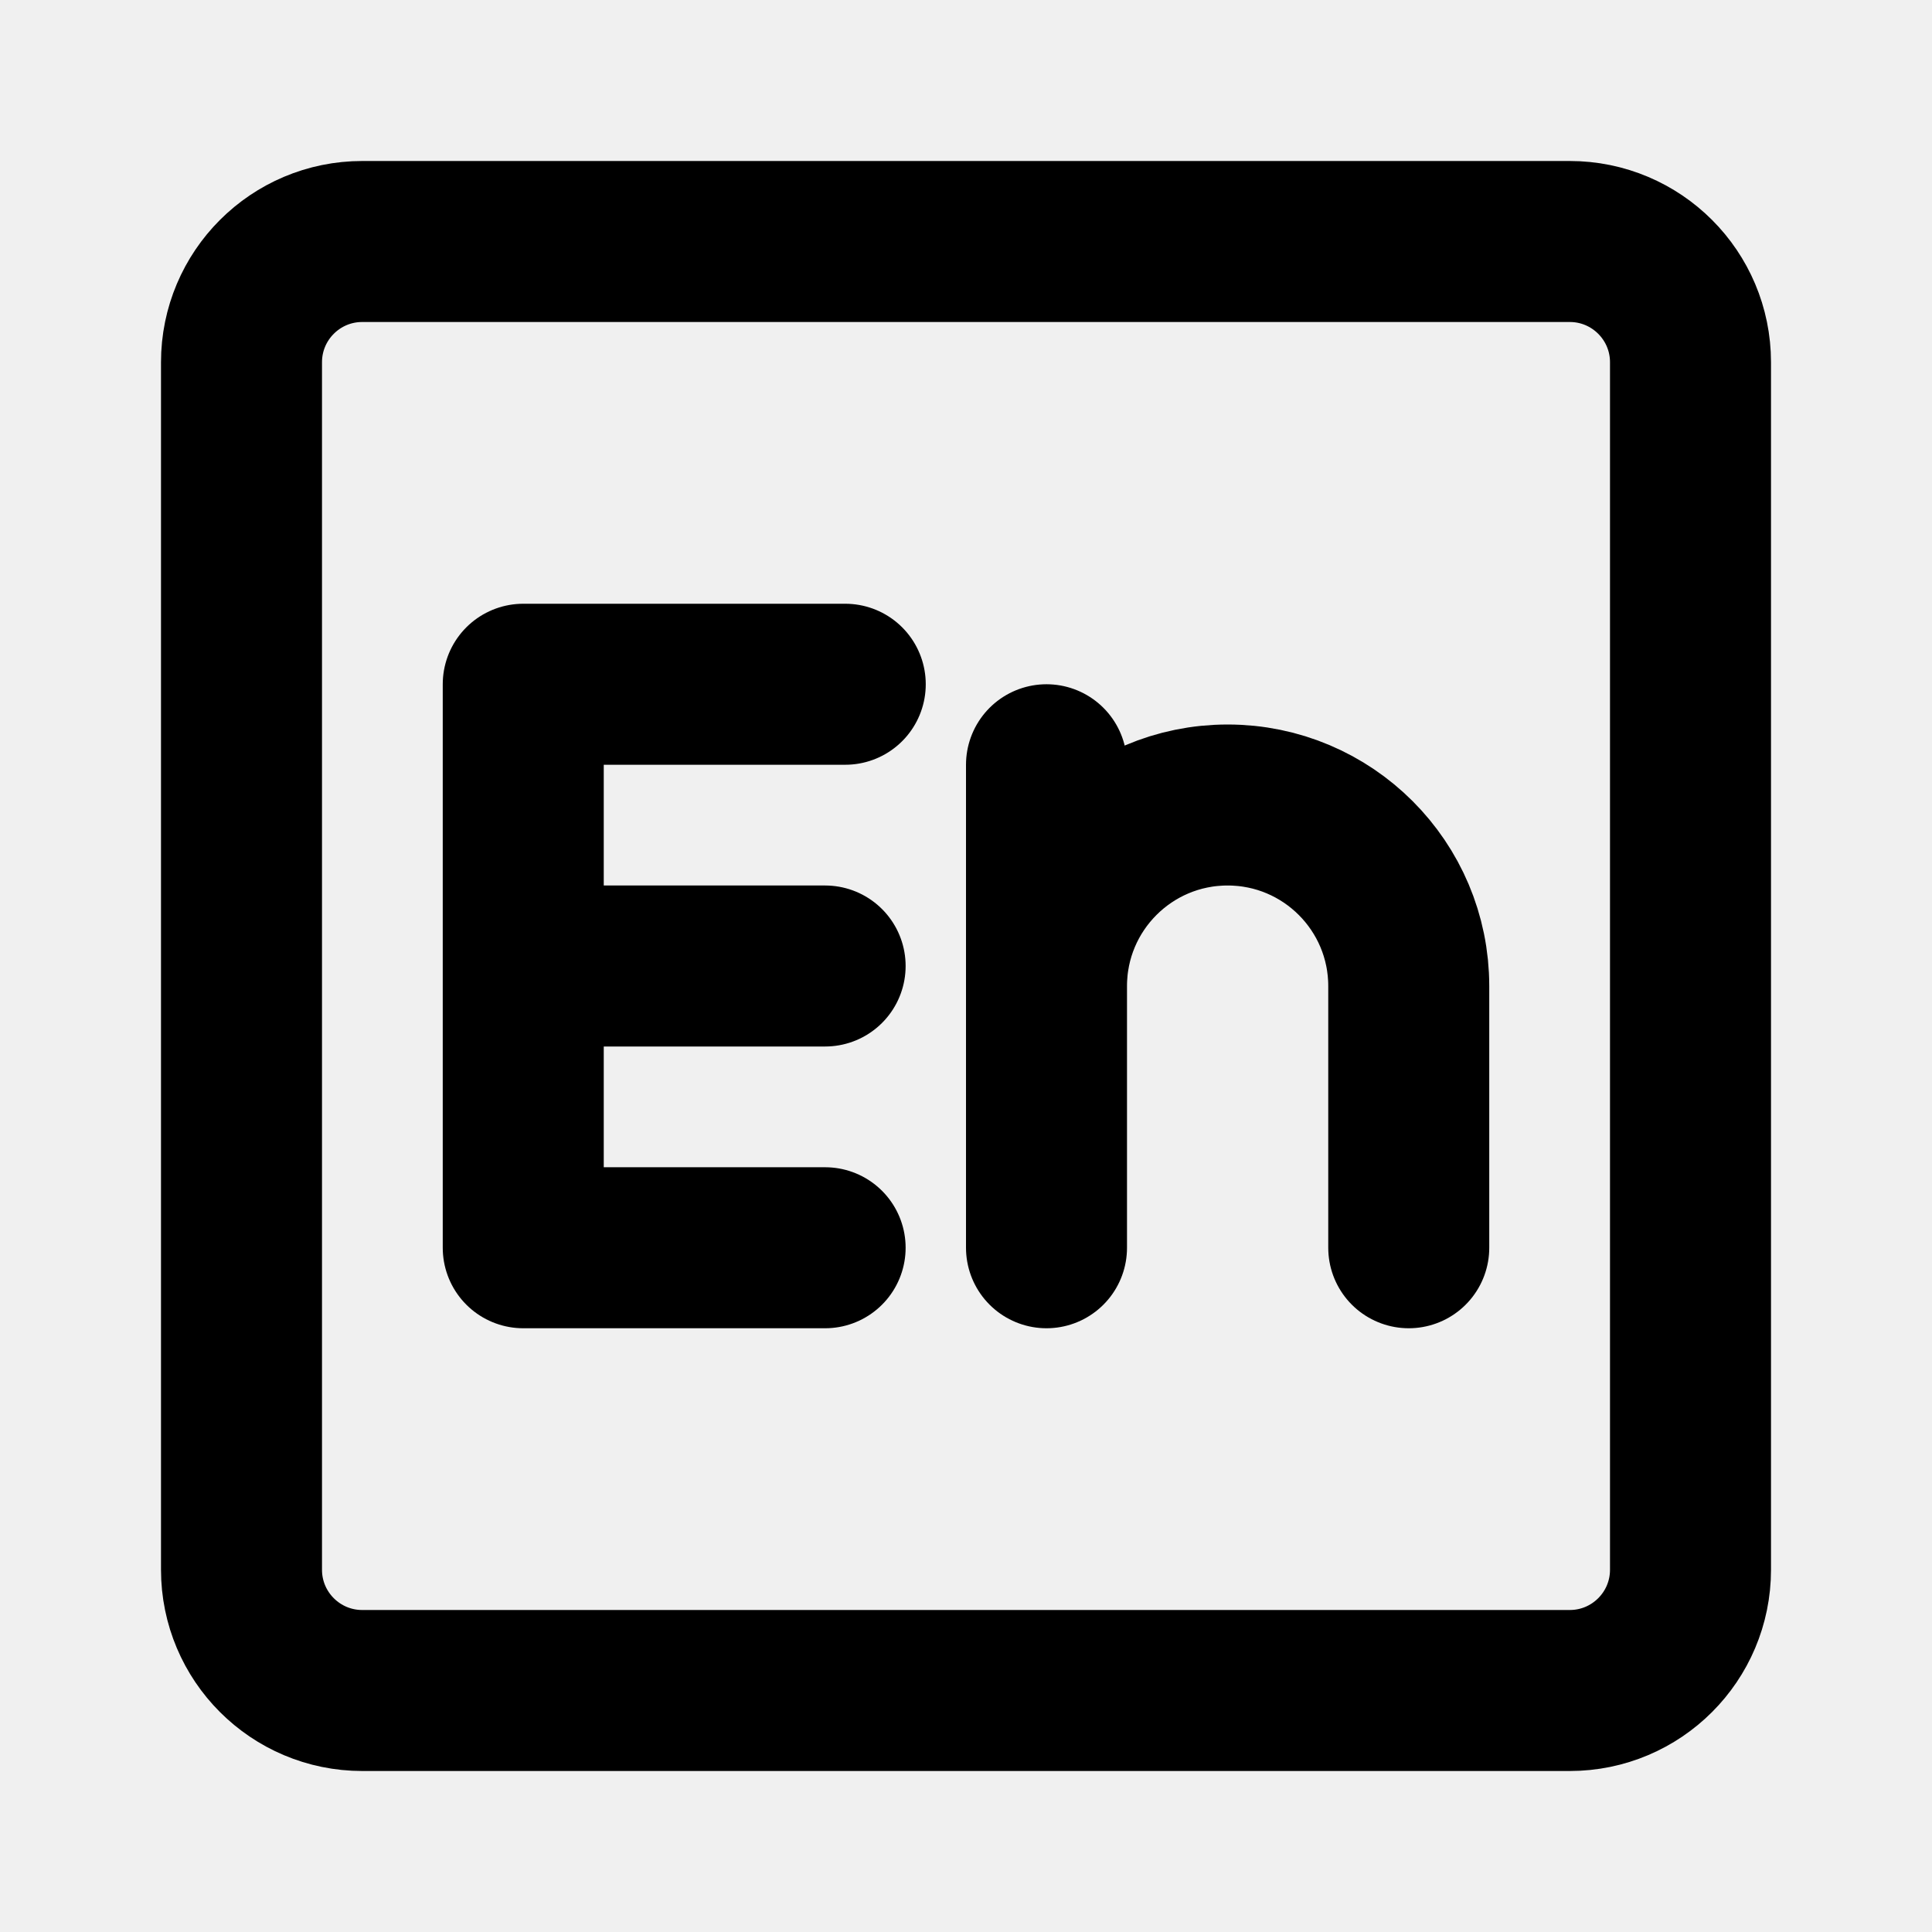
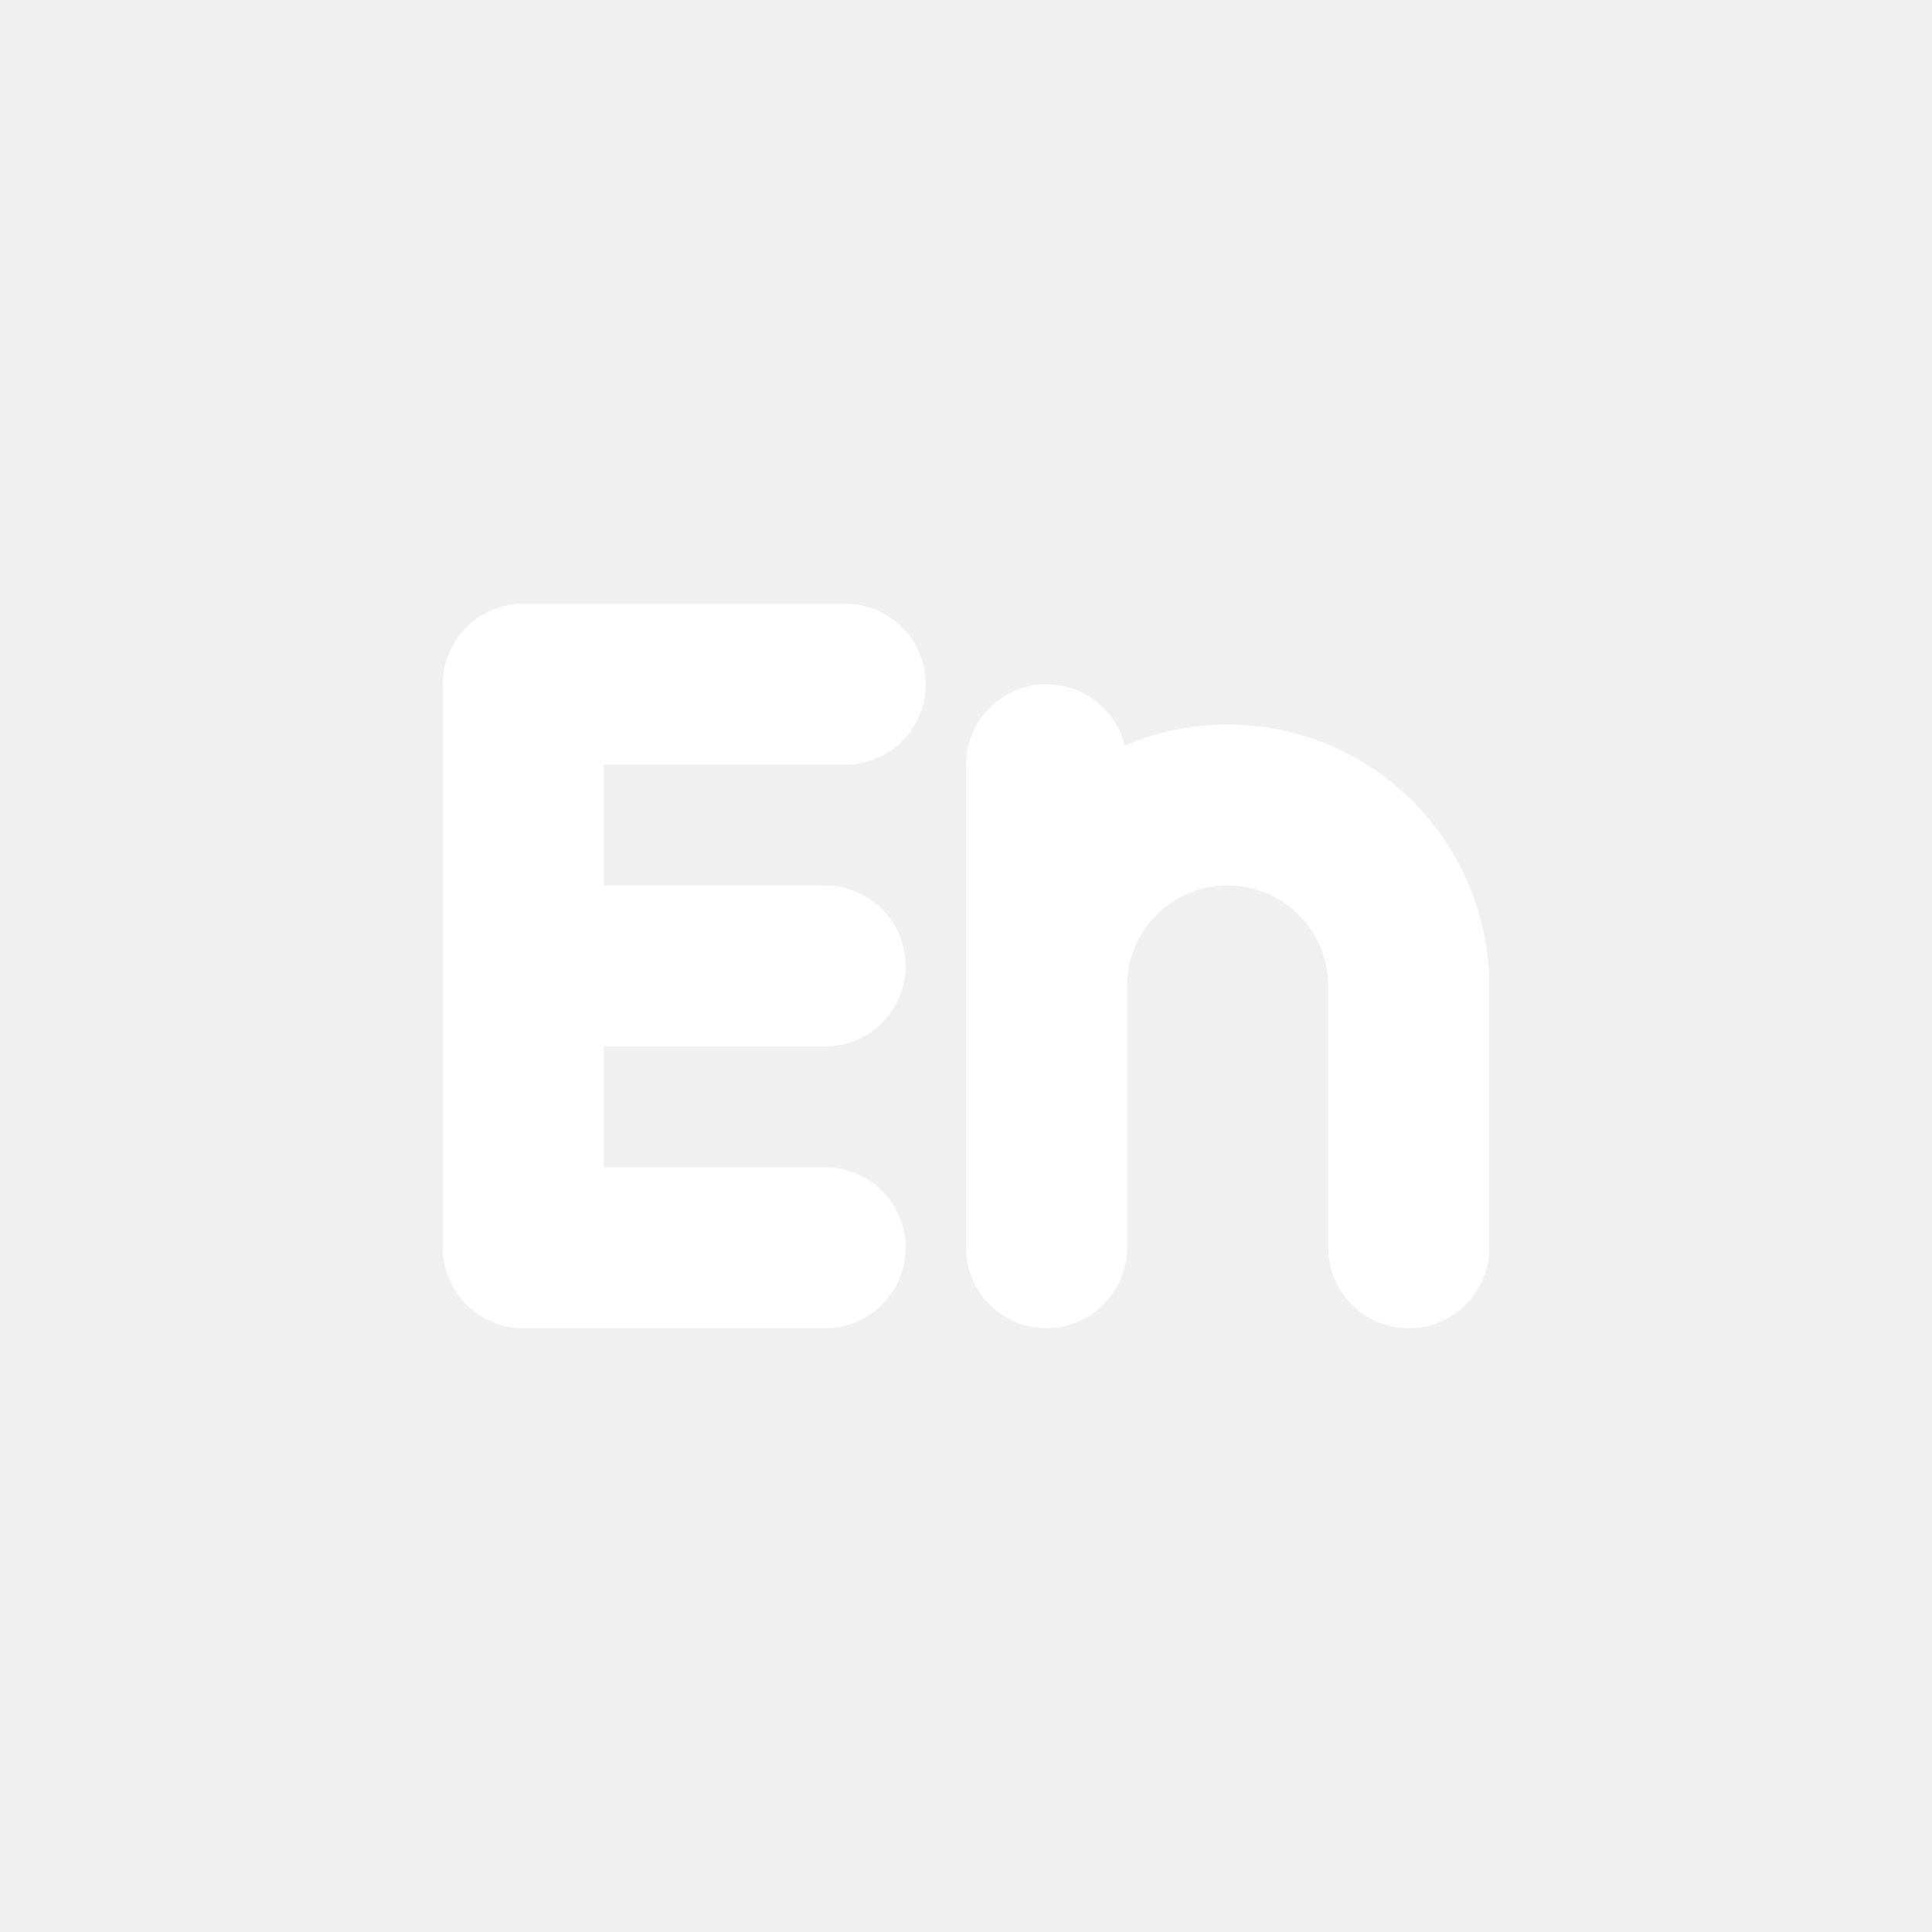
<svg xmlns="http://www.w3.org/2000/svg" width="48" height="48" viewBox="0 0 48 48">
-   <g fill="none" stroke="currentColor" stroke-linecap="round" stroke-linejoin="round" stroke-width="4">
-     <rect width="36" height="36" x="6" y="6" rx="3" />
+   <g fill="none" stroke="white" stroke-linecap="round" stroke-linejoin="round" stroke-width="4">
    <path d="M13 31V17h8m-8 7h7.5M13 31h7.5m5.5 0V19m0 12v-6.5a4.5 4.5 0 0 1 4.5-4.5v0a4.5 4.5 0 0 1 4.5 4.5V31" />
  </g>
</svg>
